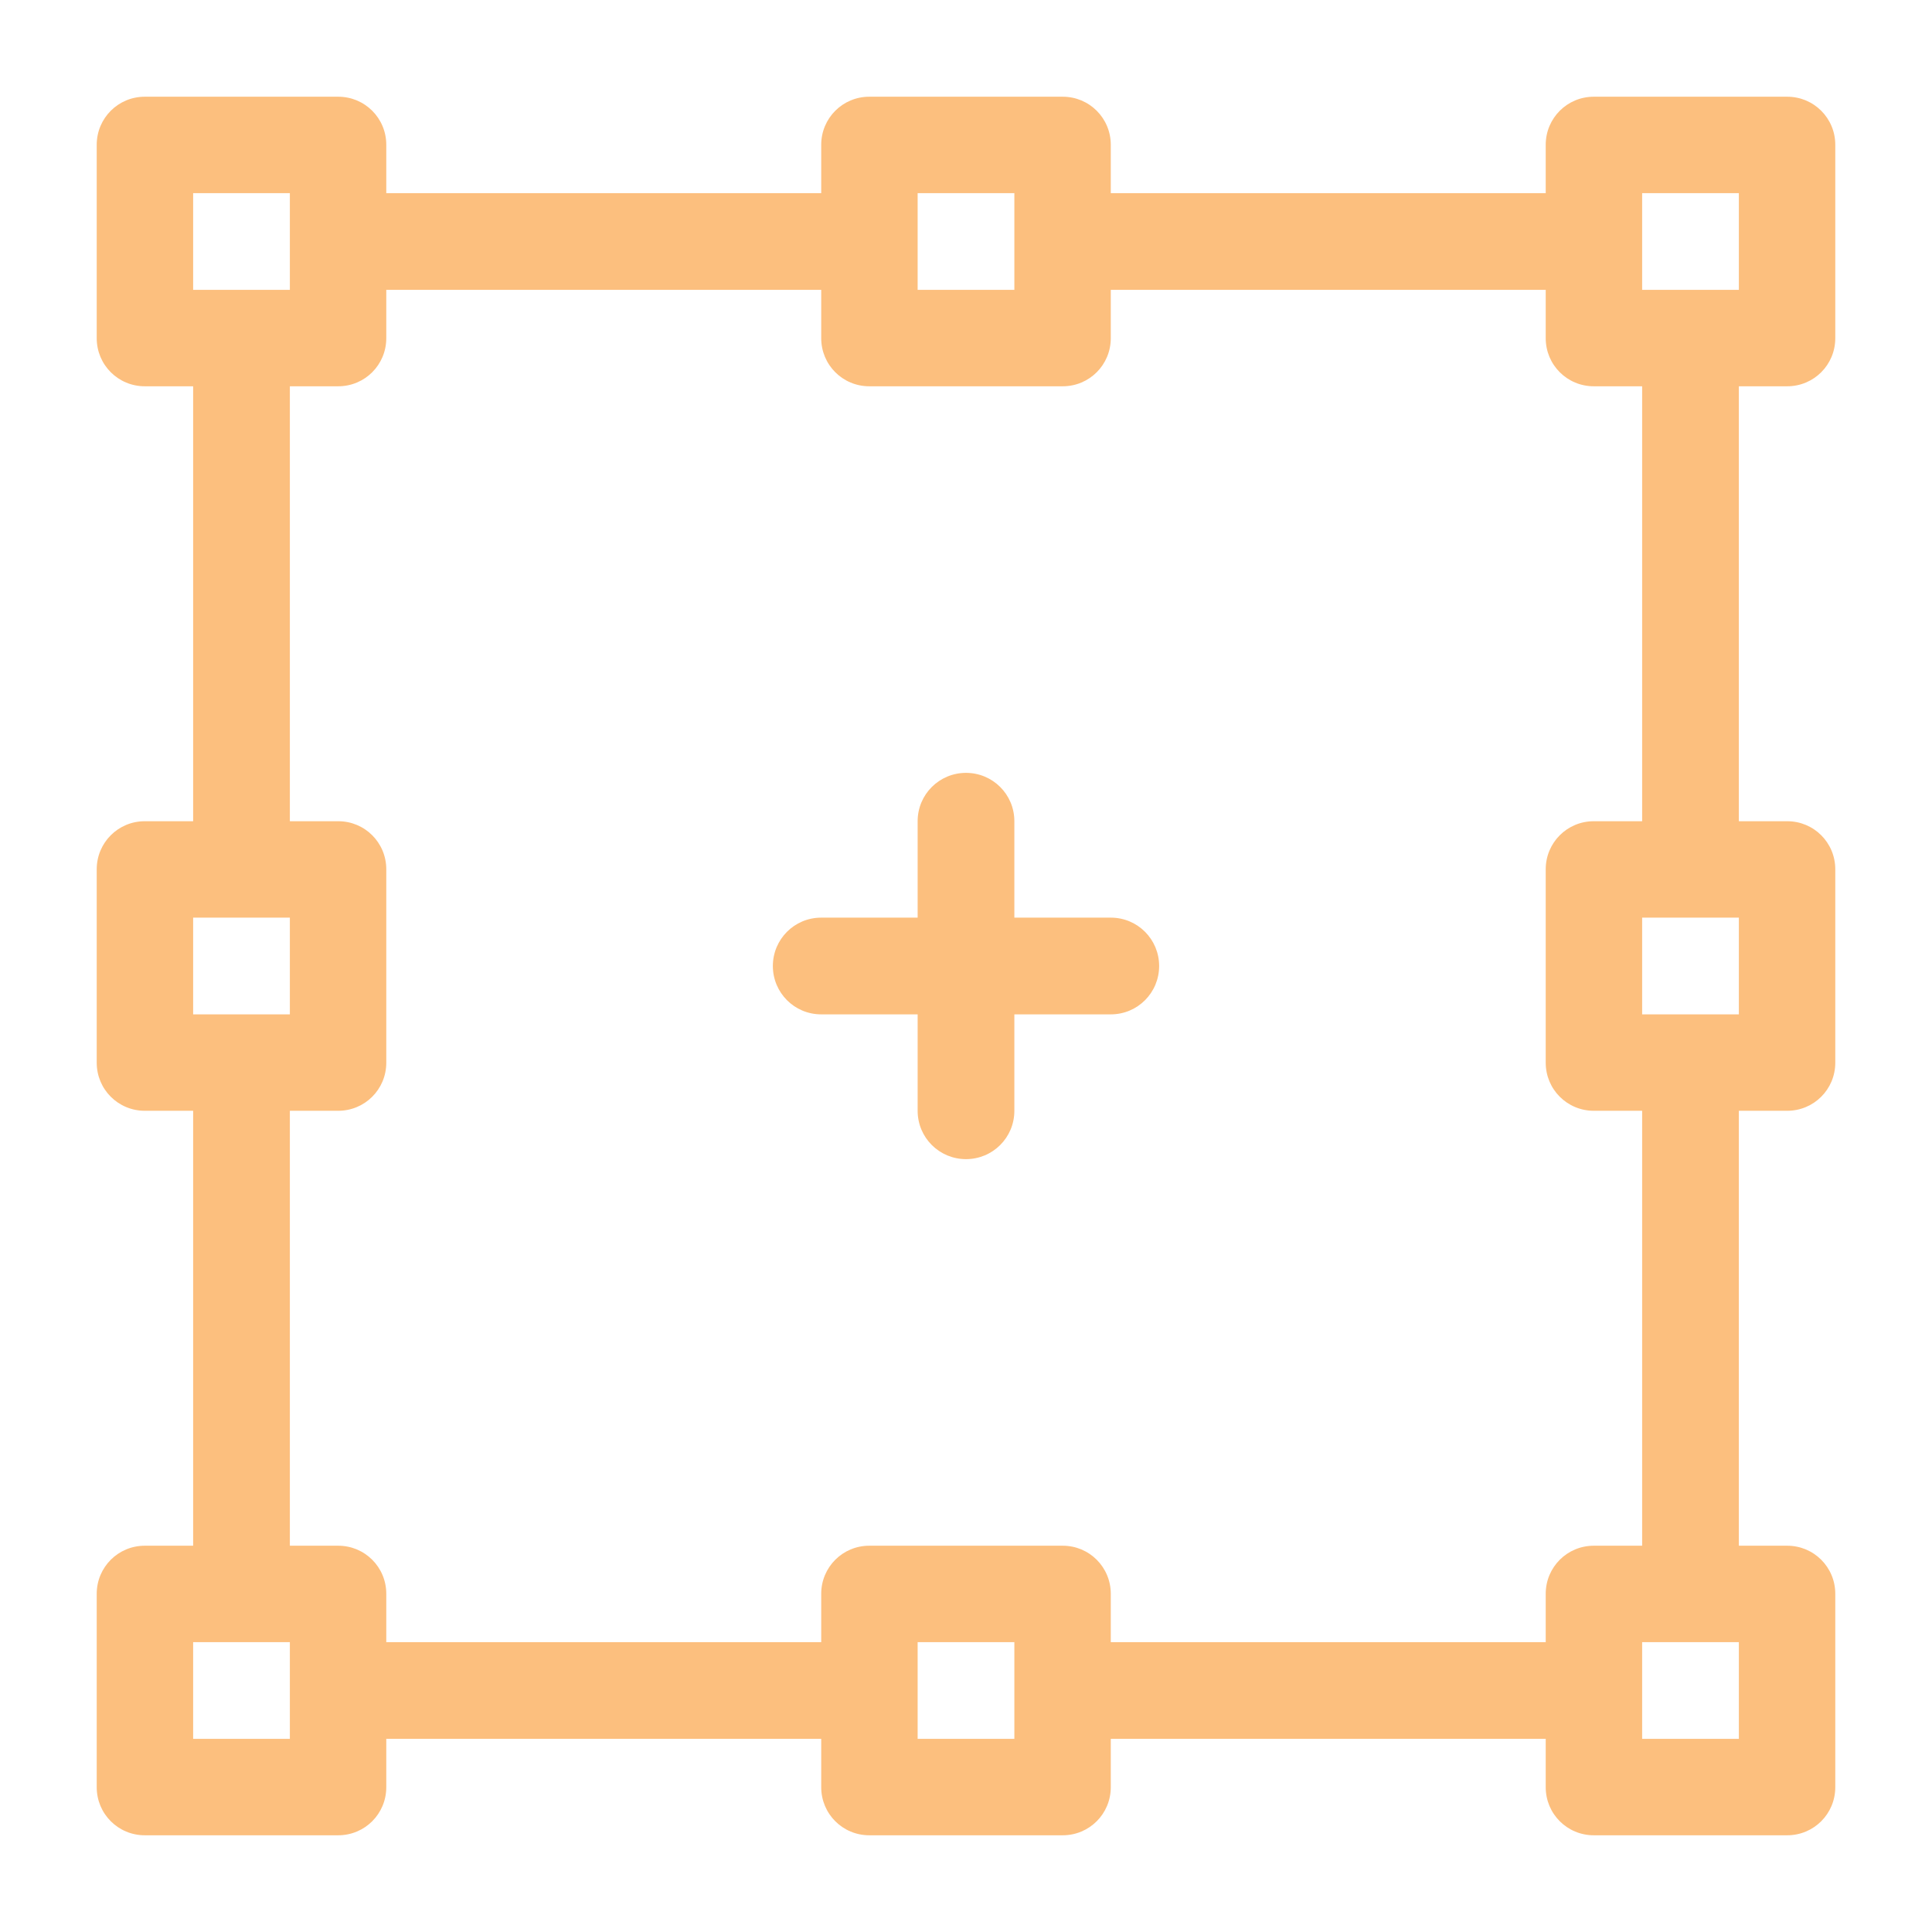
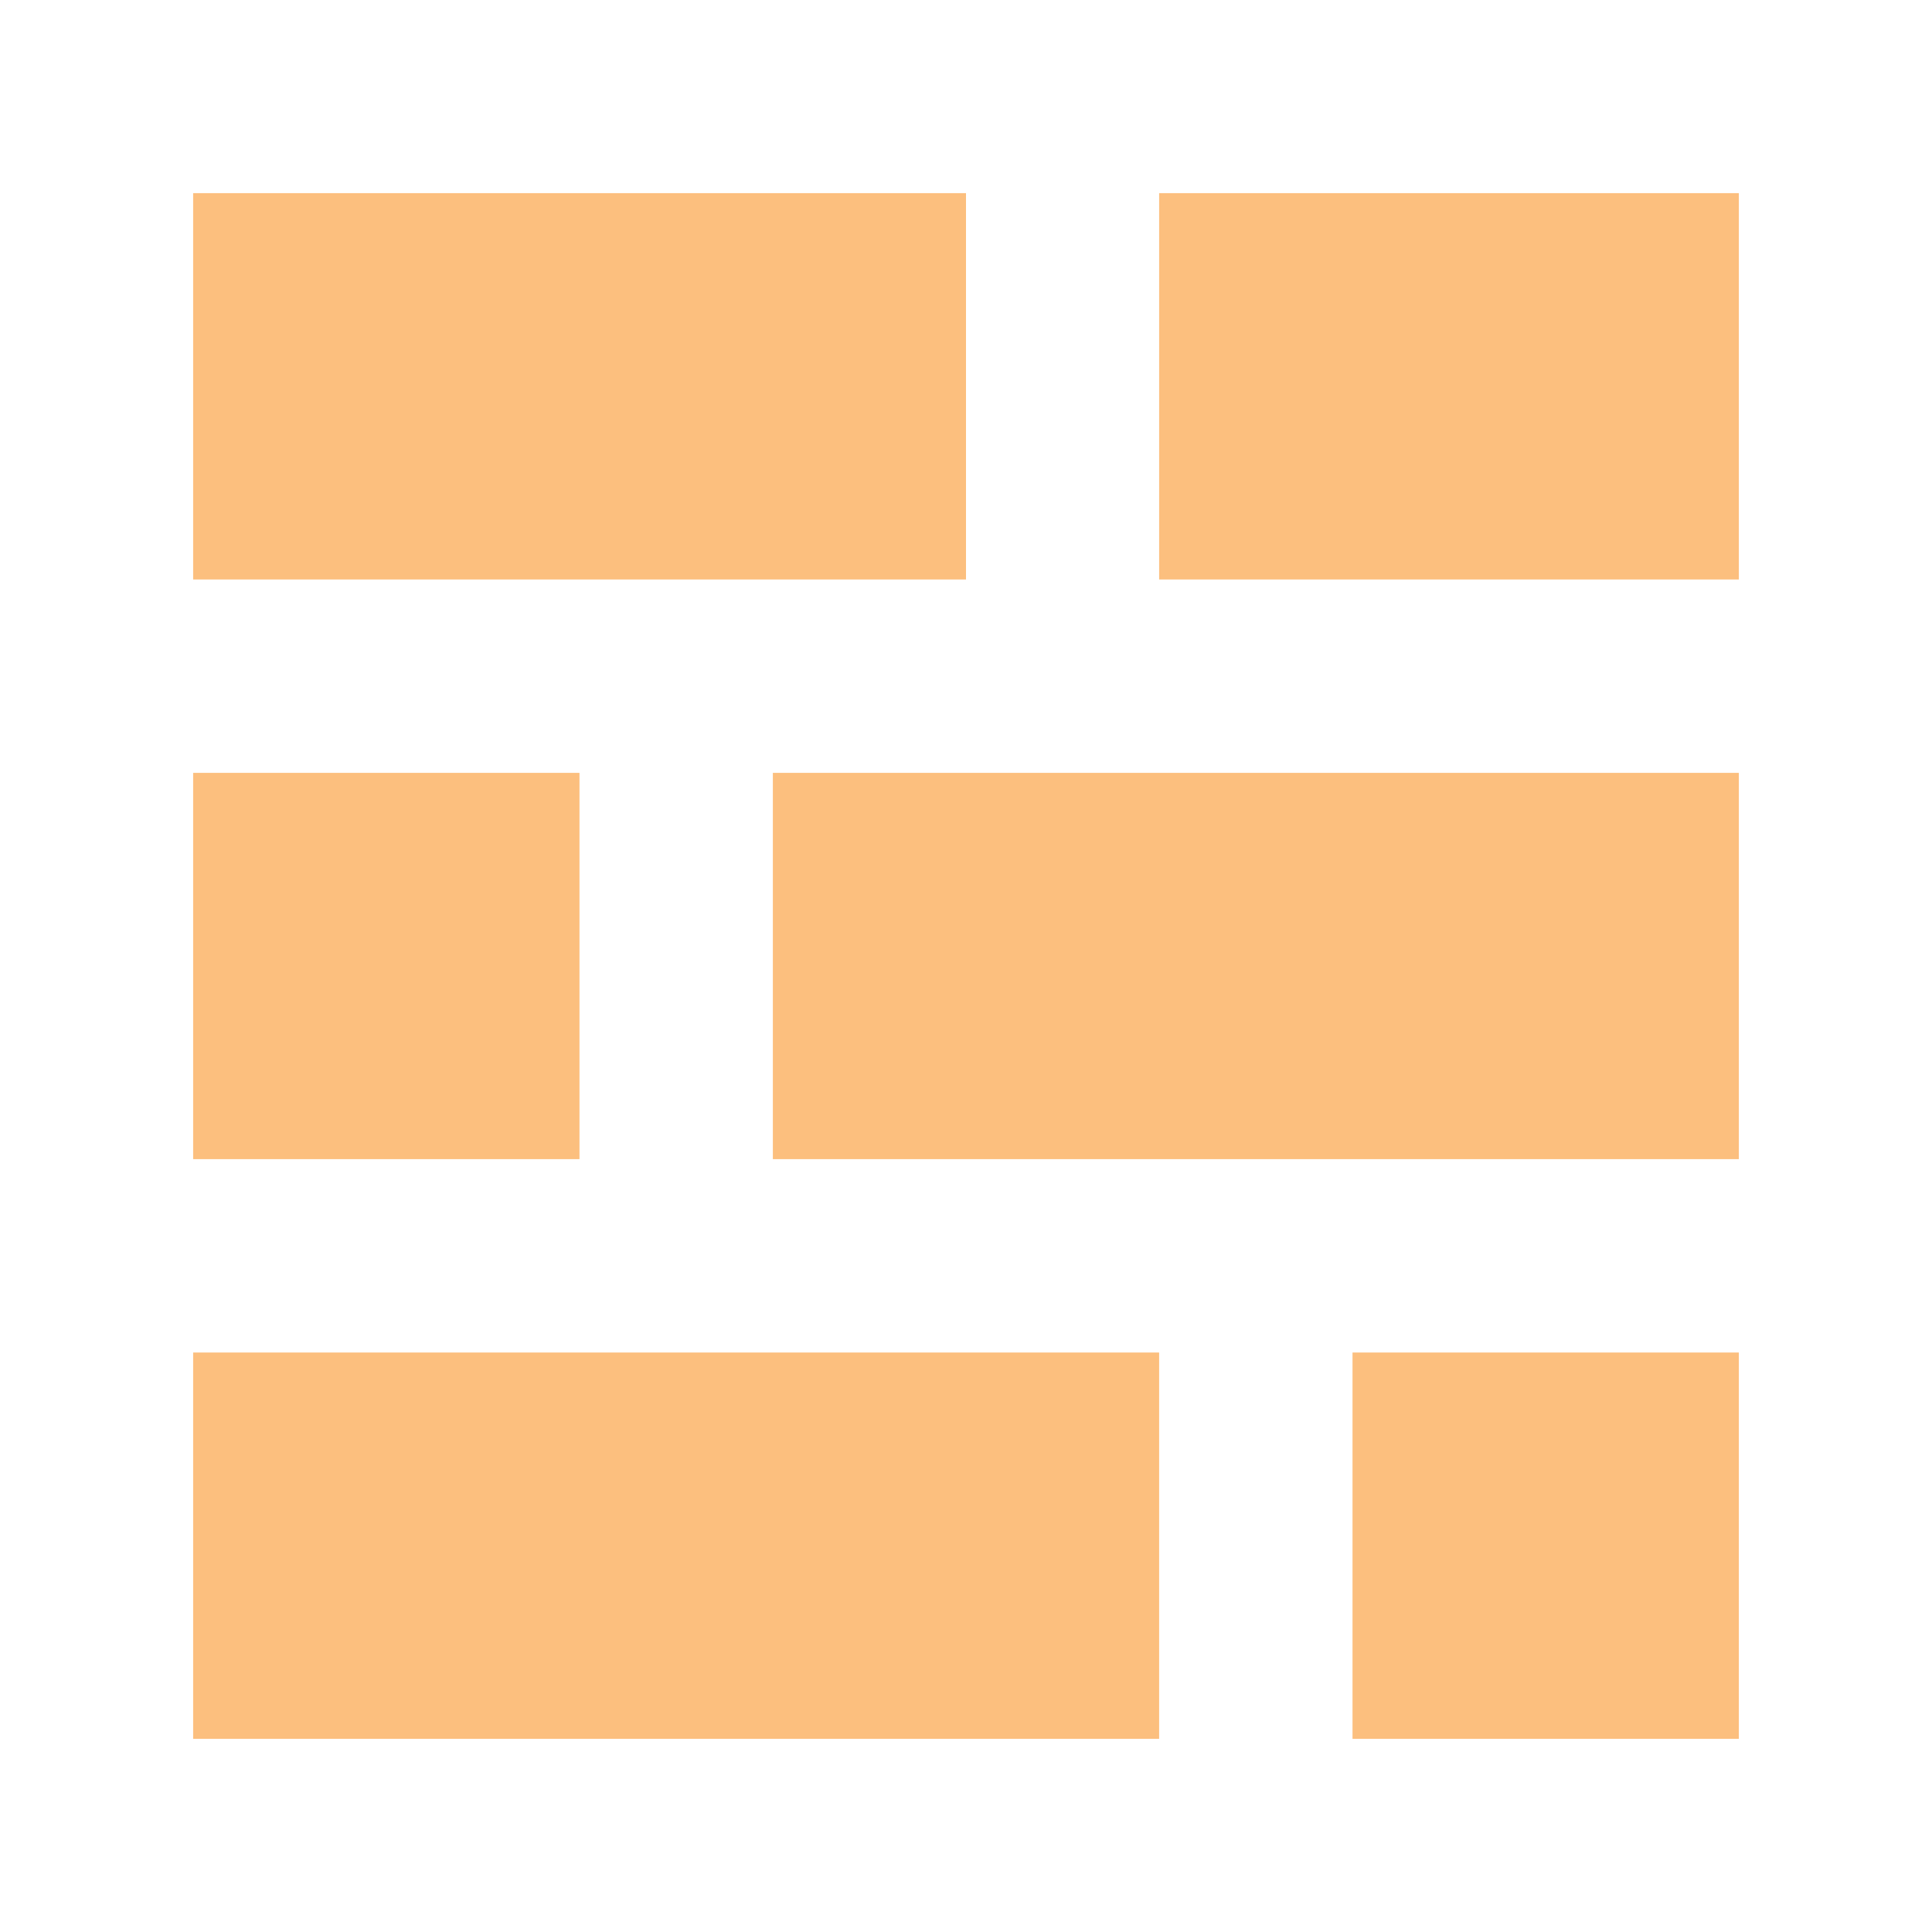
<svg xmlns="http://www.w3.org/2000/svg" width="32px" height="32px" viewBox="0 0 32 32" version="1.1">
  <g id="surface1">
-     <path style=" stroke:none;fill-rule:nonzero;fill:rgb(98.824%,74.902%,49.412%);fill-opacity:1;" d="M 29.602 1.602 L 26.398 1.602 C 25.957 1.602 25.602 1.957 25.602 2.398 L 25.602 3.199 L 18.398 3.199 L 18.398 2.398 C 18.398 1.957 18.043 1.602 17.602 1.602 L 14.398 1.602 C 13.957 1.602 13.602 1.957 13.602 2.398 L 13.602 3.199 L 6.398 3.199 L 6.398 2.398 C 6.398 1.957 6.043 1.602 5.602 1.602 L 2.398 1.602 C 1.957 1.602 1.602 1.957 1.602 2.398 L 1.602 5.602 C 1.602 6.043 1.957 6.398 2.398 6.398 L 3.199 6.398 L 3.199 13.602 L 2.398 13.602 C 1.957 13.602 1.602 13.957 1.602 14.398 L 1.602 17.602 C 1.602 18.043 1.957 18.398 2.398 18.398 L 3.199 18.398 L 3.199 25.602 L 2.398 25.602 C 1.957 25.602 1.602 25.957 1.602 26.398 L 1.602 29.602 C 1.602 30.043 1.957 30.398 2.398 30.398 L 5.602 30.398 C 6.043 30.398 6.398 30.043 6.398 29.602 L 6.398 28.801 L 13.602 28.801 L 13.602 29.602 C 13.602 30.043 13.957 30.398 14.398 30.398 L 17.602 30.398 C 18.043 30.398 18.398 30.043 18.398 29.602 L 18.398 28.801 L 25.602 28.801 L 25.602 29.602 C 25.602 30.043 25.957 30.398 26.398 30.398 L 29.602 30.398 C 30.043 30.398 30.398 30.043 30.398 29.602 L 30.398 26.398 C 30.398 25.957 30.043 25.602 29.602 25.602 L 28.801 25.602 L 28.801 18.398 L 29.602 18.398 C 30.043 18.398 30.398 18.043 30.398 17.602 L 30.398 14.398 C 30.398 13.957 30.043 13.602 29.602 13.602 L 28.801 13.602 L 28.801 6.398 L 29.602 6.398 C 30.043 6.398 30.398 6.043 30.398 5.602 L 30.398 2.398 C 30.398 1.957 30.043 1.602 29.602 1.602 Z M 15.199 3.199 L 16.801 3.199 L 16.801 4.801 L 15.199 4.801 Z M 3.199 4 L 3.199 3.199 L 4.801 3.199 L 4.801 4.801 L 3.199 4.801 Z M 3.199 15.199 L 4.801 15.199 L 4.801 16.801 L 3.199 16.801 Z M 4.801 28.801 L 3.199 28.801 L 3.199 27.199 L 4.801 27.199 Z M 16.801 28.801 L 15.199 28.801 L 15.199 27.199 L 16.801 27.199 Z M 25.602 26.398 L 25.602 27.199 L 18.398 27.199 L 18.398 26.398 C 18.398 25.957 18.043 25.602 17.602 25.602 L 14.398 25.602 C 13.957 25.602 13.602 25.957 13.602 26.398 L 13.602 27.199 L 6.398 27.199 L 6.398 26.398 C 6.398 25.957 6.043 25.602 5.602 25.602 L 4.801 25.602 L 4.801 18.398 L 5.602 18.398 C 6.043 18.398 6.398 18.043 6.398 17.602 L 6.398 14.398 C 6.398 13.957 6.043 13.602 5.602 13.602 L 4.801 13.602 L 4.801 6.398 L 5.602 6.398 C 6.043 6.398 6.398 6.043 6.398 5.602 L 6.398 4.801 L 13.602 4.801 L 13.602 5.602 C 13.602 6.043 13.957 6.398 14.398 6.398 L 17.602 6.398 C 18.043 6.398 18.398 6.043 18.398 5.602 L 18.398 4.801 L 25.602 4.801 L 25.602 5.602 C 25.602 6.043 25.957 6.398 26.398 6.398 L 27.199 6.398 L 27.199 13.602 L 26.398 13.602 C 25.957 13.602 25.602 13.957 25.602 14.398 L 25.602 17.602 C 25.602 18.043 25.957 18.398 26.398 18.398 L 27.199 18.398 L 27.199 25.602 L 26.398 25.602 C 25.957 25.602 25.602 25.957 25.602 26.398 Z M 28.801 28 L 28.801 28.801 L 27.199 28.801 L 27.199 27.199 L 28.801 27.199 Z M 28.801 16.801 L 27.199 16.801 L 27.199 15.199 L 28.801 15.199 Z M 28.801 4 L 28.801 4.801 L 27.199 4.801 L 27.199 3.199 L 28.801 3.199 Z M 28.801 4 " />
-     <path style=" stroke:none;fill-rule:nonzero;fill:rgb(98.824%,74.902%,49.412%);fill-opacity:1;" d="M 18.398 15.199 L 16.801 15.199 L 16.801 13.602 C 16.801 13.156 16.441 12.801 16 12.801 C 15.559 12.801 15.199 13.156 15.199 13.602 L 15.199 15.199 L 13.602 15.199 C 13.156 15.199 12.801 15.559 12.801 16 C 12.801 16.441 13.156 16.801 13.602 16.801 L 15.199 16.801 L 15.199 18.398 C 15.199 18.844 15.559 19.199 16 19.199 C 16.441 19.199 16.801 18.844 16.801 18.398 L 16.801 16.801 L 18.398 16.801 C 18.844 16.801 19.199 16.441 19.199 16 C 19.199 15.559 18.844 15.199 18.398 15.199 Z M 18.398 15.199 " />
+     <path style=" stroke:none;fill-rule:nonzero;fill:rgb(98.824%,74.902%,49.412%);fill-opacity:1;" d="M 19.199 3.199 L 28.801 3.199 L 28.801 9.598 L 19.199 9.598 Z M 19.199 3.199 " />
+     <path style=" stroke:none;fill-rule:nonzero;fill:rgb(98.824%,74.902%,49.412%);fill-opacity:1;" d="M 3.199 3.199 L 16 3.199 L 16 9.598 L 3.199 9.598 Z M 3.199 3.199 " />
+     <path style=" stroke:none;fill-rule:nonzero;fill:rgb(98.824%,74.902%,49.412%);fill-opacity:1;" d="M 22.402 22.402 L 28.801 22.402 L 28.801 28.801 L 22.402 28.801 Z M 22.402 22.402 " />
+     <path style=" stroke:none;fill-rule:nonzero;fill:rgb(98.824%,74.902%,49.412%);fill-opacity:1;" d="M 3.199 22.402 L 19.199 22.402 L 19.199 28.801 L 3.199 28.801 Z M 3.199 22.402 " />
+     <path style=" stroke:none;fill-rule:nonzero;fill:rgb(98.824%,74.902%,49.412%);fill-opacity:1;" d="M 3.199 12.801 L 9.598 12.801 L 9.598 19.199 L 3.199 19.199 Z M 3.199 12.801 " />
+     <path style=" stroke:none;fill-rule:nonzero;fill:rgb(98.824%,74.902%,49.412%);fill-opacity:1;" d="M 12.801 12.801 L 28.801 12.801 L 28.801 19.199 L 12.801 19.199 Z M 12.801 12.801 " />
  </g>
</svg>
